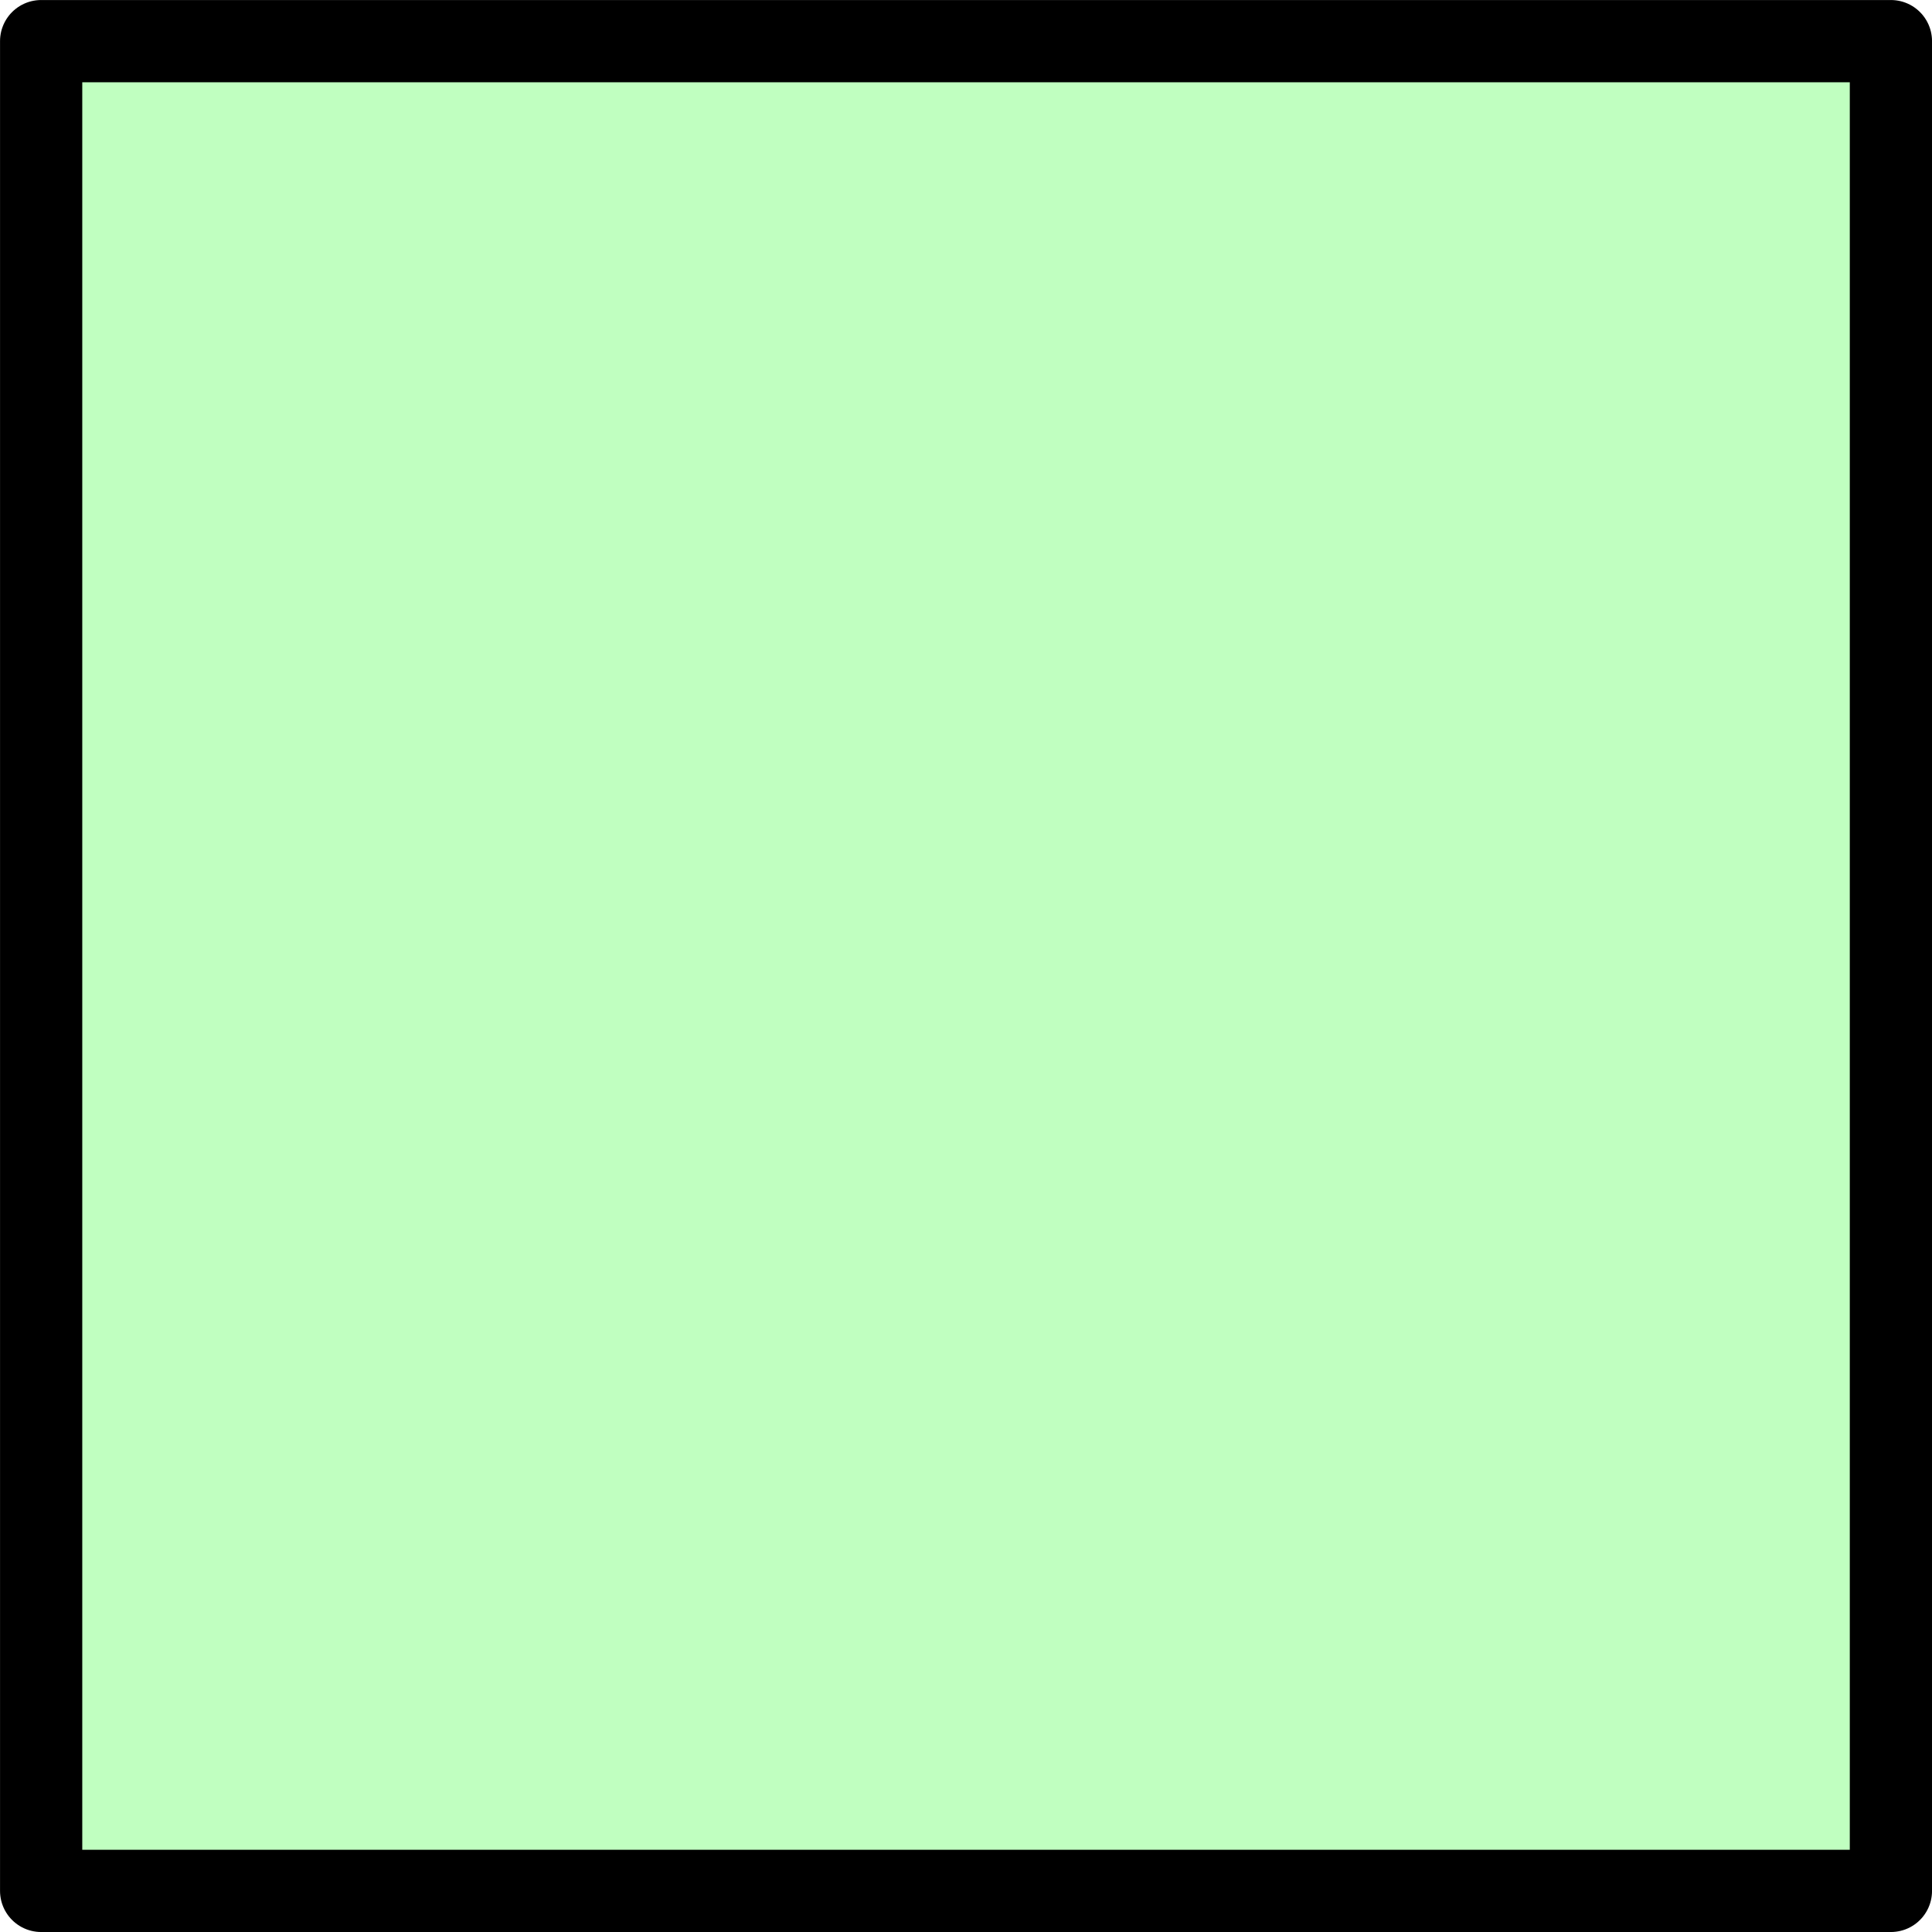
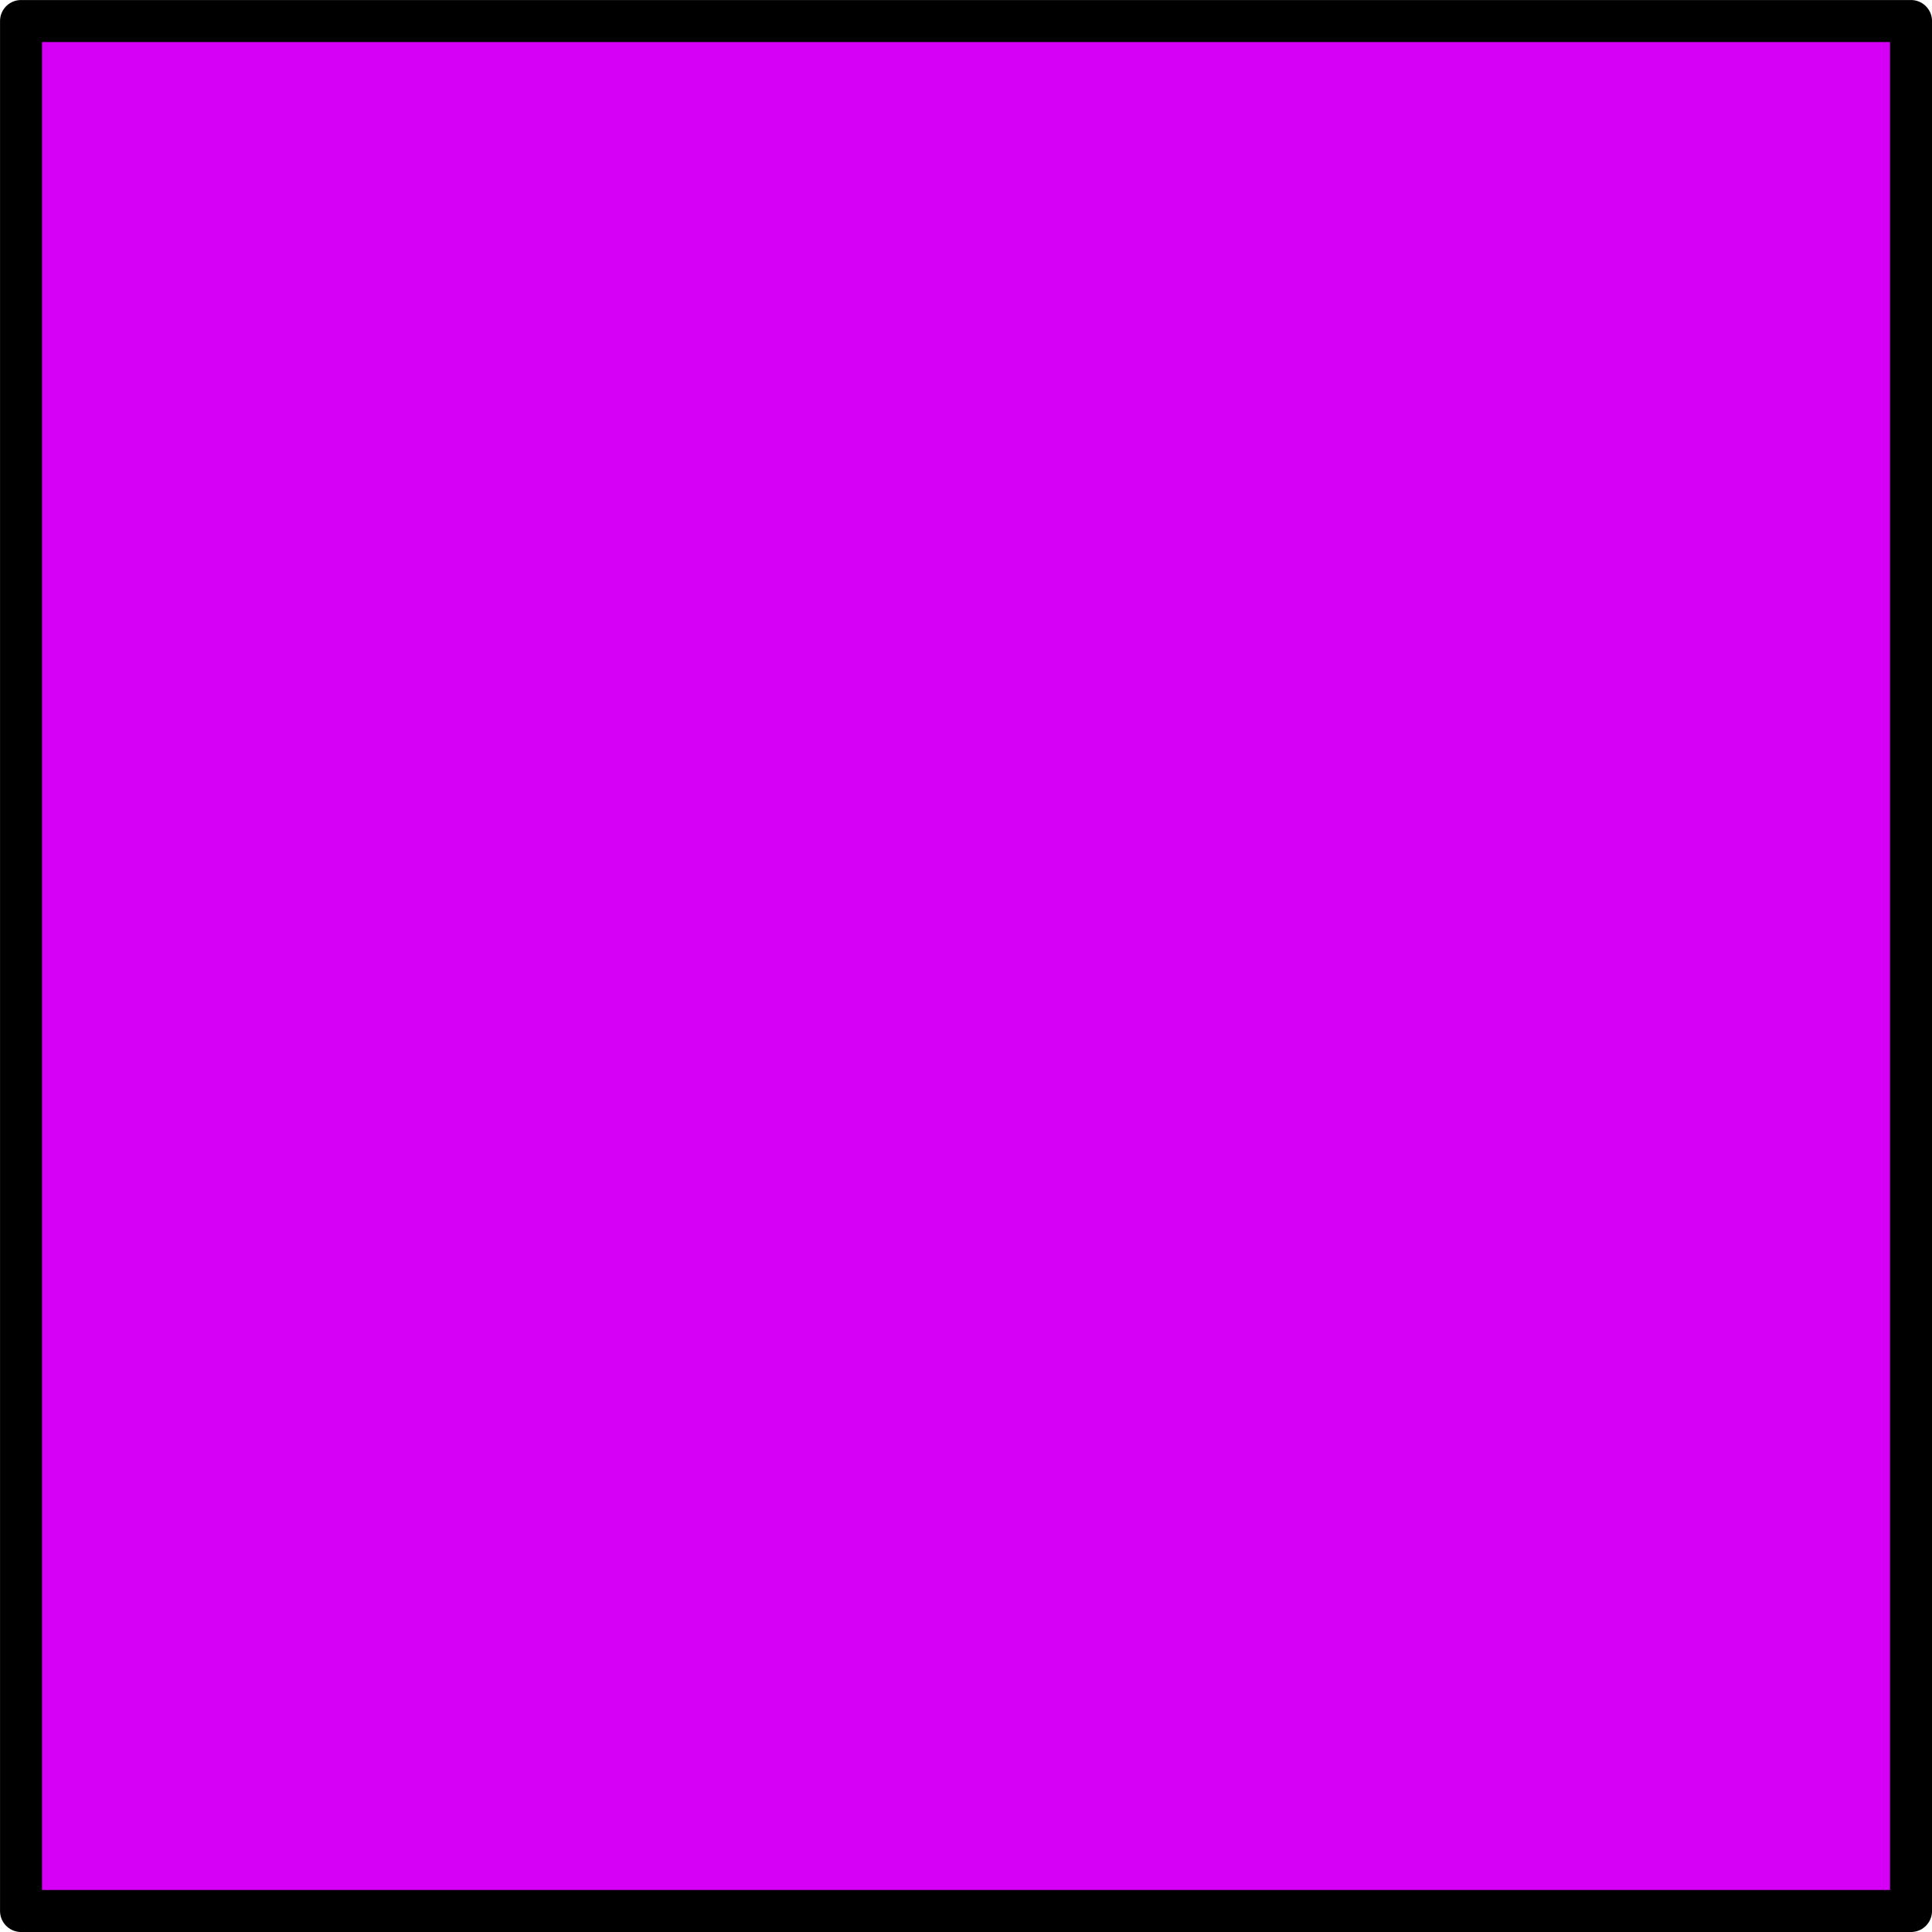
- <svg xmlns="http://www.w3.org/2000/svg" version="1.1" width="23.5pt" height="23.5pt" viewBox="56.909 76.858 23.5 23.5">
+ <svg xmlns="http://www.w3.org/2000/svg" version="1.1" width="23pt" height="23pt" viewBox="56.659 76.608 23 23">
  <g id="page1">
-     <g transform="matrix(0.996264 0 0 0.996264 56.9094 76.8583)">
-       <path d="M 0.502 23.086L 23.086 23.086L 23.086 0.502L 0.502 0.502L 0.502 23.086Z" fill="#c0ffc0" />
+     <g transform="matrix(0.996264 0 0 0.996264 56.6594 76.6083)">
+       <path d="M 0.251 22.835L 22.835 22.835L 22.835 0.251L 0.251 0.251L 0.251 22.835Z" fill="#d500f5" />
    </g>
-     <g transform="matrix(0.996264 0 0 0.996264 56.9094 76.8583)">
-       <path d="M 0.502 23.086L 23.086 23.086L 23.086 0.502L 0.502 0.502L 0.502 23.086Z" fill="none" stroke="#000000" stroke-linecap="round" stroke-linejoin="round" stroke-miterlimit="10.037" stroke-width="1.004" />
+     <g transform="matrix(0.996264 0 0 0.996264 56.6594 76.6083)">
+       <path d="M 0.251 22.835L 22.835 22.835L 22.835 0.251L 0.251 0.251L 0.251 22.835Z" fill="none" stroke="#000000" stroke-linecap="round" stroke-linejoin="round" stroke-miterlimit="10.037" stroke-width="0.502" />
    </g>
  </g>
</svg>
